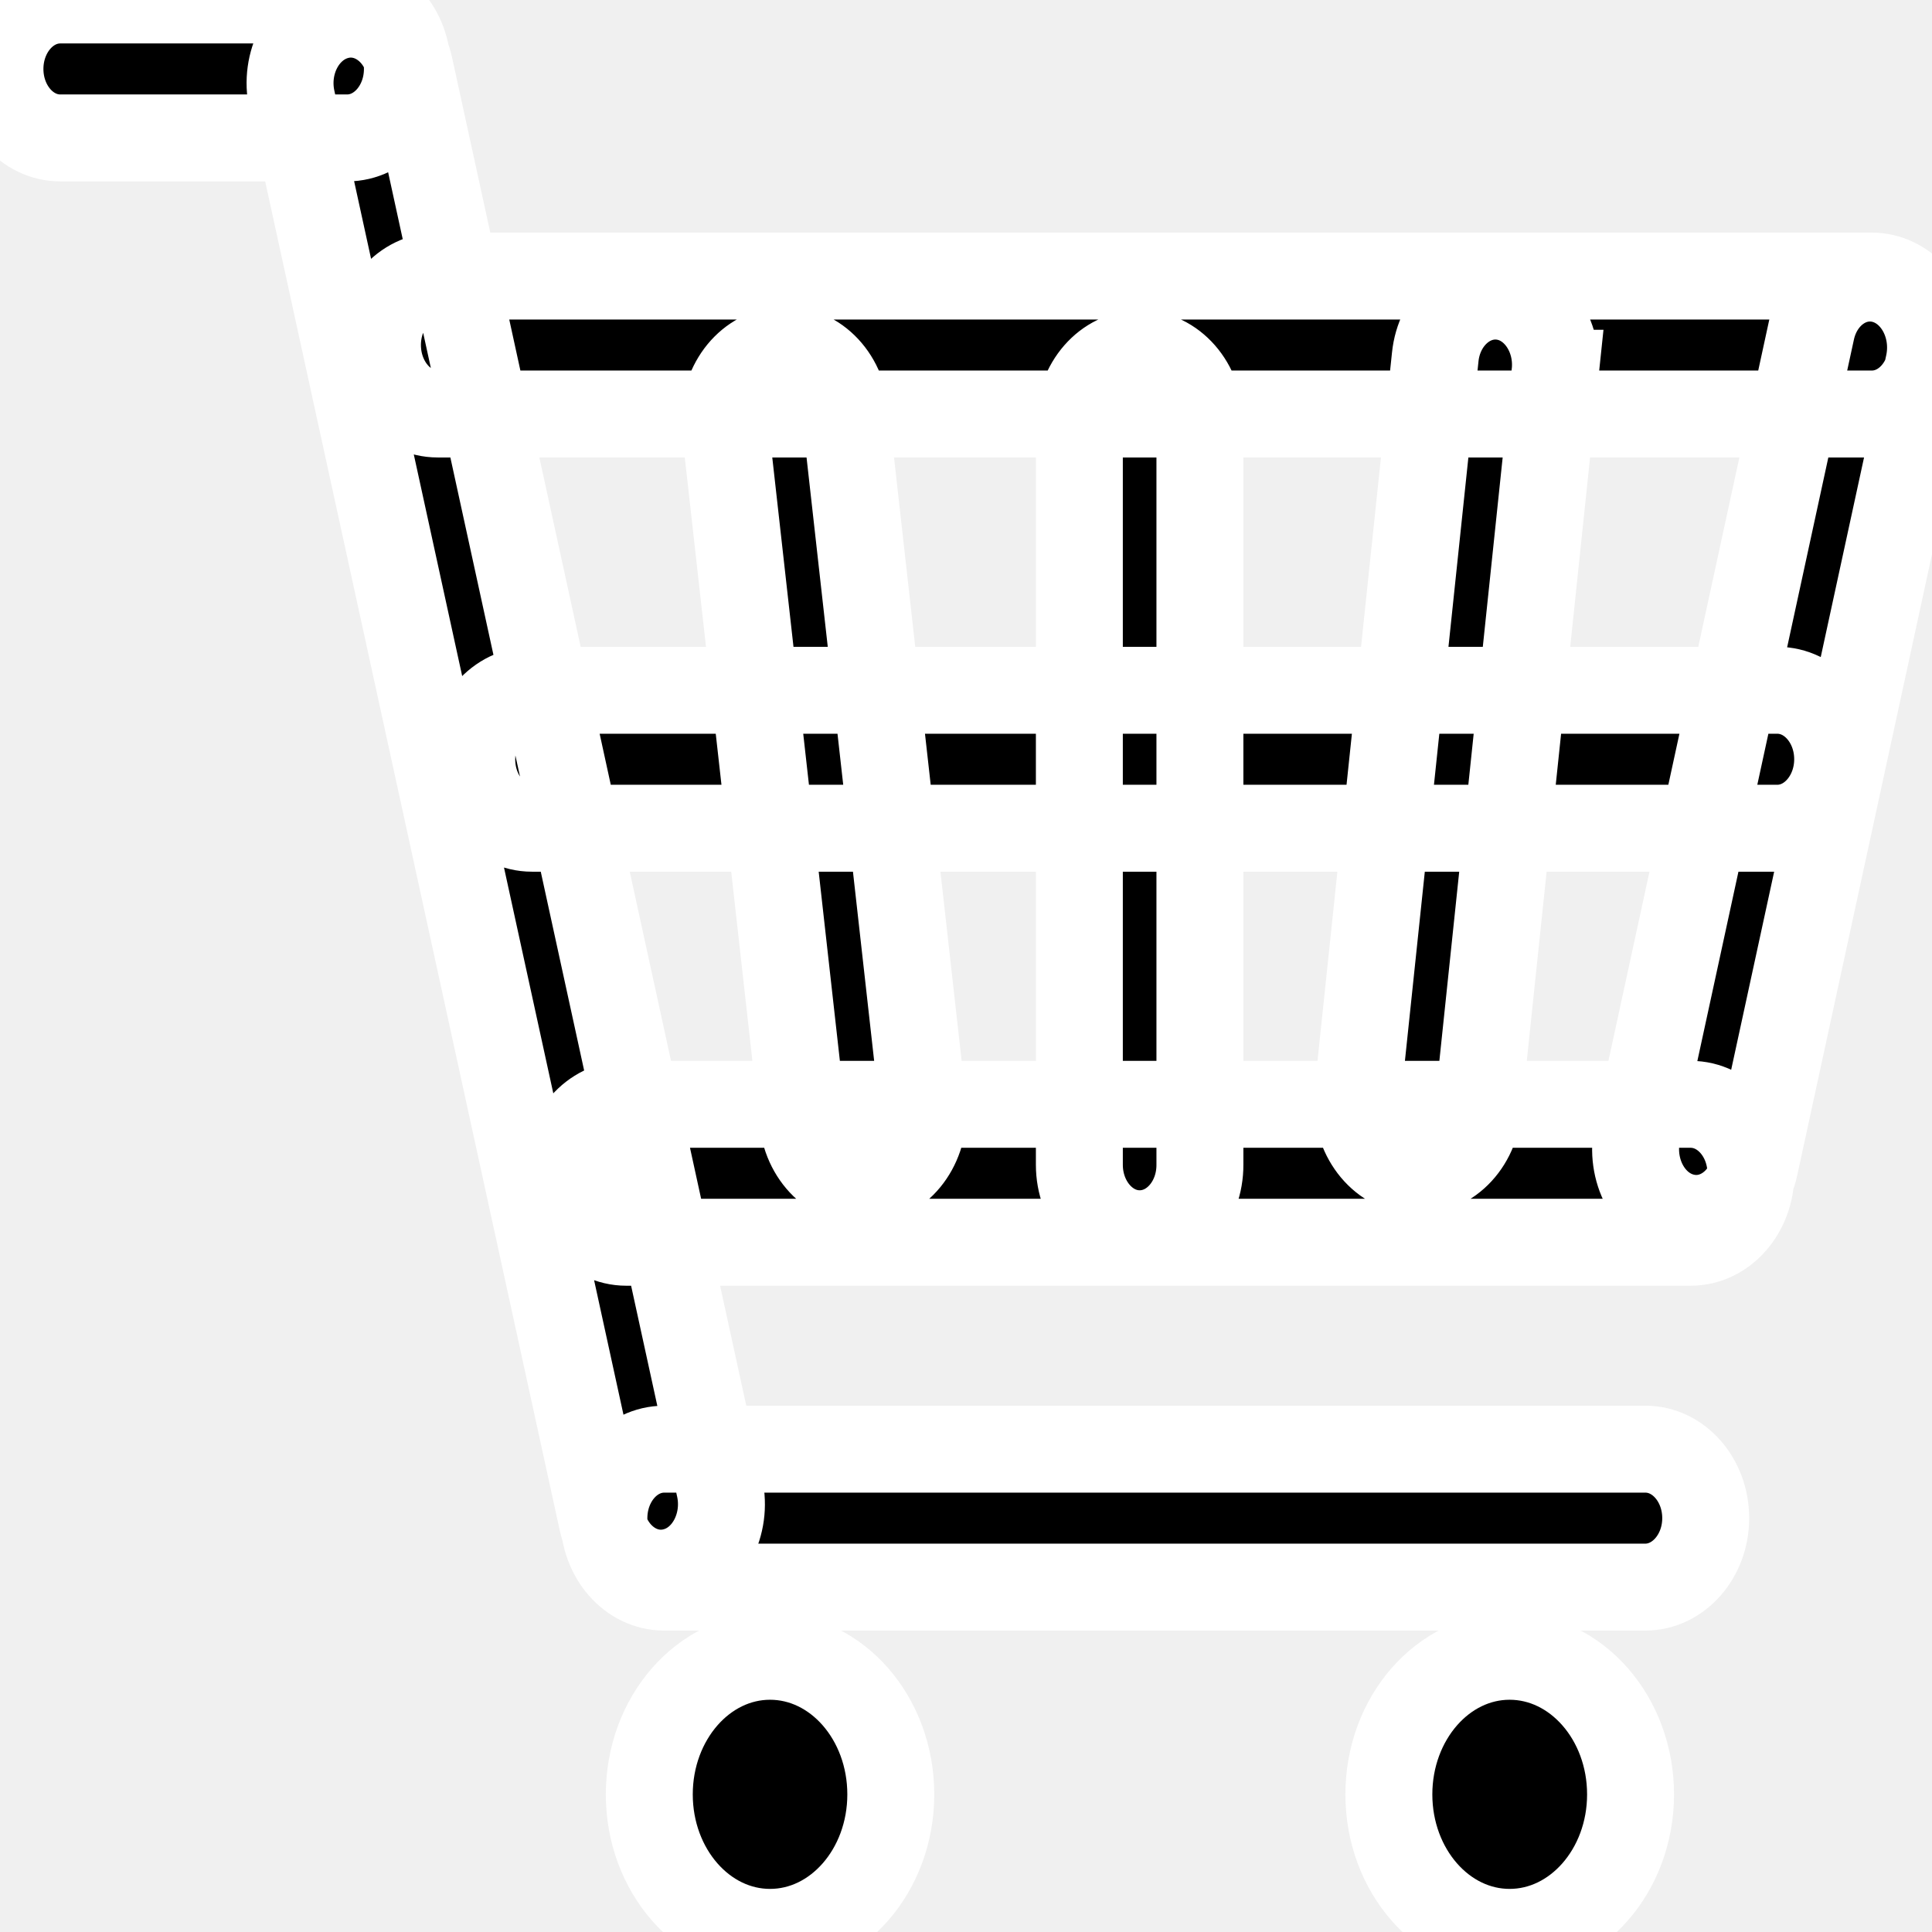
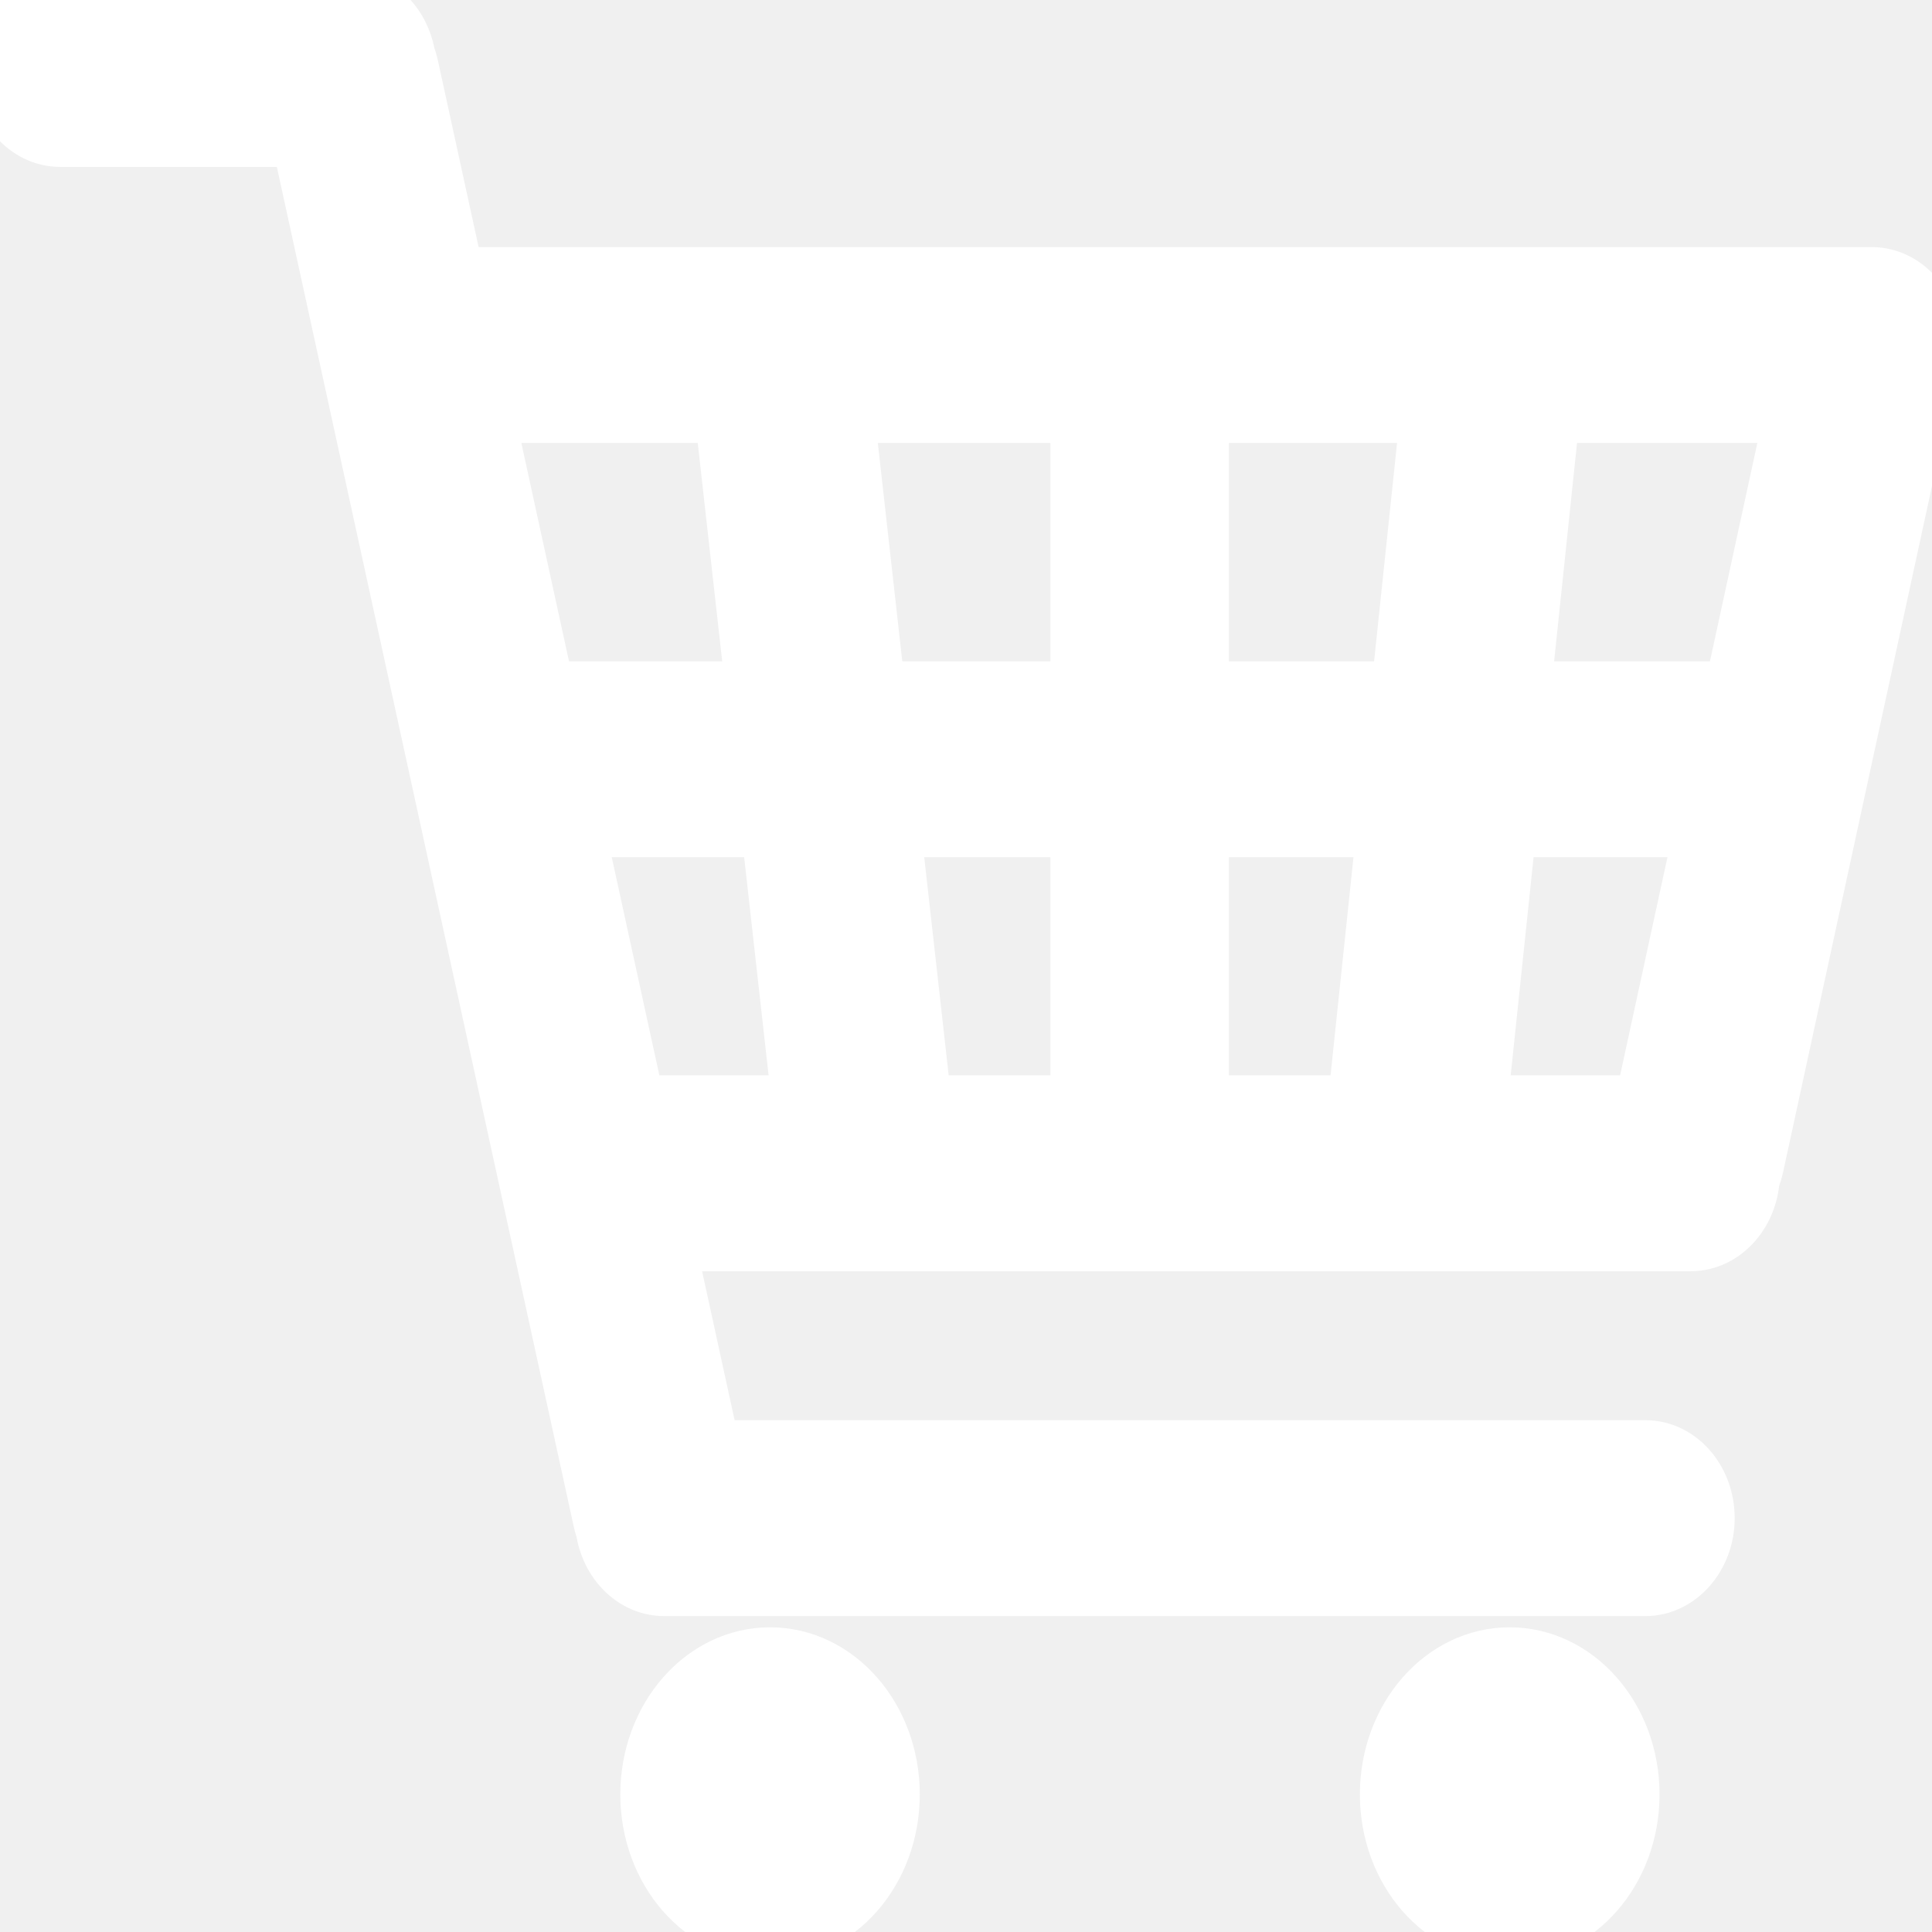
<svg xmlns="http://www.w3.org/2000/svg" width="10mm" height="10mm" viewBox="0 0 10 10" version="1.1" id="svg328" xml:space="preserve">
  <defs id="defs325" />
  <g id="layer1" transform="translate(-97.10926,-124.3151)">
-     <path d="m 98.906,125.029 h -1.485 c -0.172,0 -0.312,-0.16 -0.312,-0.357 0,-0.197 0.14,-0.357 0.312,-0.357 h 1.485 c 0.172,0 0.312,0.16 0.312,0.357 0,0.197 -0.14,0.357 -0.312,0.357 z m 6.719,7.501 h -5.078 c -0.172,0 -0.312,-0.16 -0.312,-0.357 0,-0.197 0.14,-0.357 0.312,-0.357 h 5.079 c 0.172,0 0.312,0.16 0.312,0.357 0,0.197 -0.141,0.357 -0.313,0.357 z m 1.173,-6.072 h -7.423 c -0.172,0 -0.312,-0.16 -0.312,-0.357 0,-0.197 0.14,-0.357 0.312,-0.357 h 7.422 c 0.172,0 0.312,0.16 0.312,0.357 10e-4,0.197 -0.139,0.357 -0.311,0.357 z m -0.489,2.144 h -6.446 c -0.172,0 -0.312,-0.16 -0.312,-0.357 0,-0.197 0.14,-0.357 0.312,-0.357 h 6.446 c 0.172,0 0.312,0.16 0.312,0.357 0,0.196 -0.14,0.357 -0.312,0.357 z m -0.449,2.143 h -5.509 c -0.172,0 -0.312,-0.16 -0.312,-0.357 0,-0.197 0.14,-0.357 0.312,-0.357 h 5.509 c 0.172,0 0.312,0.16 0.312,0.357 0,0.197 -0.14,0.357 -0.312,0.357 z m -2.852,-0.044 c -0.172,0 -0.312,-0.16 -0.312,-0.357 v -3.841 c 0,-0.197 0.14,-0.357 0.312,-0.357 0.172,0 0.312,0.16 0.312,0.357 v 3.84 c 0.001,0.198 -0.139,0.358 -0.312,0.358 z m 2.151,-4.454 -0.4,3.813 c -0.02,0.196 -0.177,0.336 -0.348,0.313 -0.171,-0.023 -0.294,-0.202 -0.274,-0.397 l 0.401,-3.813 c 0.02,-0.196 0.177,-0.336 0.348,-0.313 0.171,0.023 0.293,0.202 0.272,0.397 z m 1.934,-0.049 -0.901,4.152 c -0.041,0.191 -0.21,0.309 -0.379,0.261 -0.167,-0.047 -0.27,-0.24 -0.229,-0.433 l 0.901,-4.152 c 0.041,-0.191 0.21,-0.309 0.379,-0.261 0.167,0.048 0.269,0.241 0.229,0.433 z m -5.478,4.229 c -0.171,0.026 -0.328,-0.113 -0.35,-0.309 l -0.402,-3.588 c -0.022,-0.196 0.099,-0.374 0.27,-0.4 0.171,-0.026 0.328,0.113 0.35,0.309 l 0.402,3.588 c 0.021,0.196 -0.099,0.374 -0.27,0.4 z m -1.009,2.02 c -0.168,0.048 -0.338,-0.069 -0.38,-0.26 l -1.606,-7.355 c -0.042,-0.191 0.06,-0.385 0.229,-0.433 0.168,-0.048 0.338,0.069 0.38,0.26 l 1.605,7.355 c 0.042,0.191 -0.06,0.386 -0.228,0.433 z m 0.489,1.87 c -0.345,0 -0.625,-0.32 -0.625,-0.714 0,-0.394 0.28,-0.715 0.625,-0.715 0.345,0 0.625,0.32 0.625,0.715 0,0.394 -0.28,0.714 -0.625,0.714 z m 3.828,0 c -0.345,0 -0.625,-0.32 -0.625,-0.714 0,-0.394 0.28,-0.715 0.625,-0.715 0.345,0 0.626,0.32 0.626,0.715 0,0.394 -0.281,0.714 -0.626,0.714 z" id="path334" style="stroke-width:0.45; stroke:white" />
+     <path d="m 98.906,125.029 h -1.485 c -0.172,0 -0.312,-0.16 -0.312,-0.357 0,-0.197 0.14,-0.357 0.312,-0.357 h 1.485 c 0.172,0 0.312,0.16 0.312,0.357 0,0.197 -0.14,0.357 -0.312,0.357 z m 6.719,7.501 h -5.078 c -0.172,0 -0.312,-0.16 -0.312,-0.357 0,-0.197 0.14,-0.357 0.312,-0.357 h 5.079 c 0.172,0 0.312,0.16 0.312,0.357 0,0.197 -0.141,0.357 -0.313,0.357 z m 1.173,-6.072 h -7.423 c -0.172,0 -0.312,-0.16 -0.312,-0.357 0,-0.197 0.14,-0.357 0.312,-0.357 h 7.422 c 0.172,0 0.312,0.16 0.312,0.357 10e-4,0.197 -0.139,0.357 -0.311,0.357 z m -0.489,2.144 h -6.446 c -0.172,0 -0.312,-0.16 -0.312,-0.357 0,-0.197 0.14,-0.357 0.312,-0.357 h 6.446 c 0.172,0 0.312,0.16 0.312,0.357 0,0.196 -0.14,0.357 -0.312,0.357 z m -0.449,2.143 h -5.509 c -0.172,0 -0.312,-0.16 -0.312,-0.357 0,-0.197 0.14,-0.357 0.312,-0.357 h 5.509 c 0.172,0 0.312,0.16 0.312,0.357 0,0.197 -0.14,0.357 -0.312,0.357 z m -2.852,-0.044 c -0.172,0 -0.312,-0.16 -0.312,-0.357 v -3.841 c 0,-0.197 0.14,-0.357 0.312,-0.357 0.172,0 0.312,0.16 0.312,0.357 v 3.84 c 0.001,0.198 -0.139,0.358 -0.312,0.358 z m 2.151,-4.454 -0.4,3.813 c -0.02,0.196 -0.177,0.336 -0.348,0.313 -0.171,-0.023 -0.294,-0.202 -0.274,-0.397 l 0.401,-3.813 c 0.02,-0.196 0.177,-0.336 0.348,-0.313 0.171,0.023 0.293,0.202 0.272,0.397 z m 1.934,-0.049 -0.901,4.152 c -0.041,0.191 -0.21,0.309 -0.379,0.261 -0.167,-0.047 -0.27,-0.24 -0.229,-0.433 l 0.901,-4.152 c 0.041,-0.191 0.21,-0.309 0.379,-0.261 0.167,0.048 0.269,0.241 0.229,0.433 z m -5.478,4.229 c -0.171,0.026 -0.328,-0.113 -0.35,-0.309 l -0.402,-3.588 c -0.022,-0.196 0.099,-0.374 0.27,-0.4 0.171,-0.026 0.328,0.113 0.35,0.309 l 0.402,3.588 c 0.021,0.196 -0.099,0.374 -0.27,0.4 z m -1.009,2.02 c -0.168,0.048 -0.338,-0.069 -0.38,-0.26 l -1.606,-7.355 c -0.042,-0.191 0.06,-0.385 0.229,-0.433 0.168,-0.048 0.338,0.069 0.38,0.26 l 1.605,7.355 c 0.042,0.191 -0.06,0.386 -0.228,0.433 z m 0.489,1.87 c -0.345,0 -0.625,-0.32 -0.625,-0.714 0,-0.394 0.28,-0.715 0.625,-0.715 0.345,0 0.625,0.32 0.625,0.715 0,0.394 -0.28,0.714 -0.625,0.714 z m 3.828,0 c -0.345,0 -0.625,-0.32 -0.625,-0.714 0,-0.394 0.28,-0.715 0.625,-0.715 0.345,0 0.626,0.32 0.626,0.715 0,0.394 -0.281,0.714 -0.626,0.714 z" id="path334" style="fill:#ffffff; stroke-width:0.3; stroke:white" />
  </g>
</svg>
